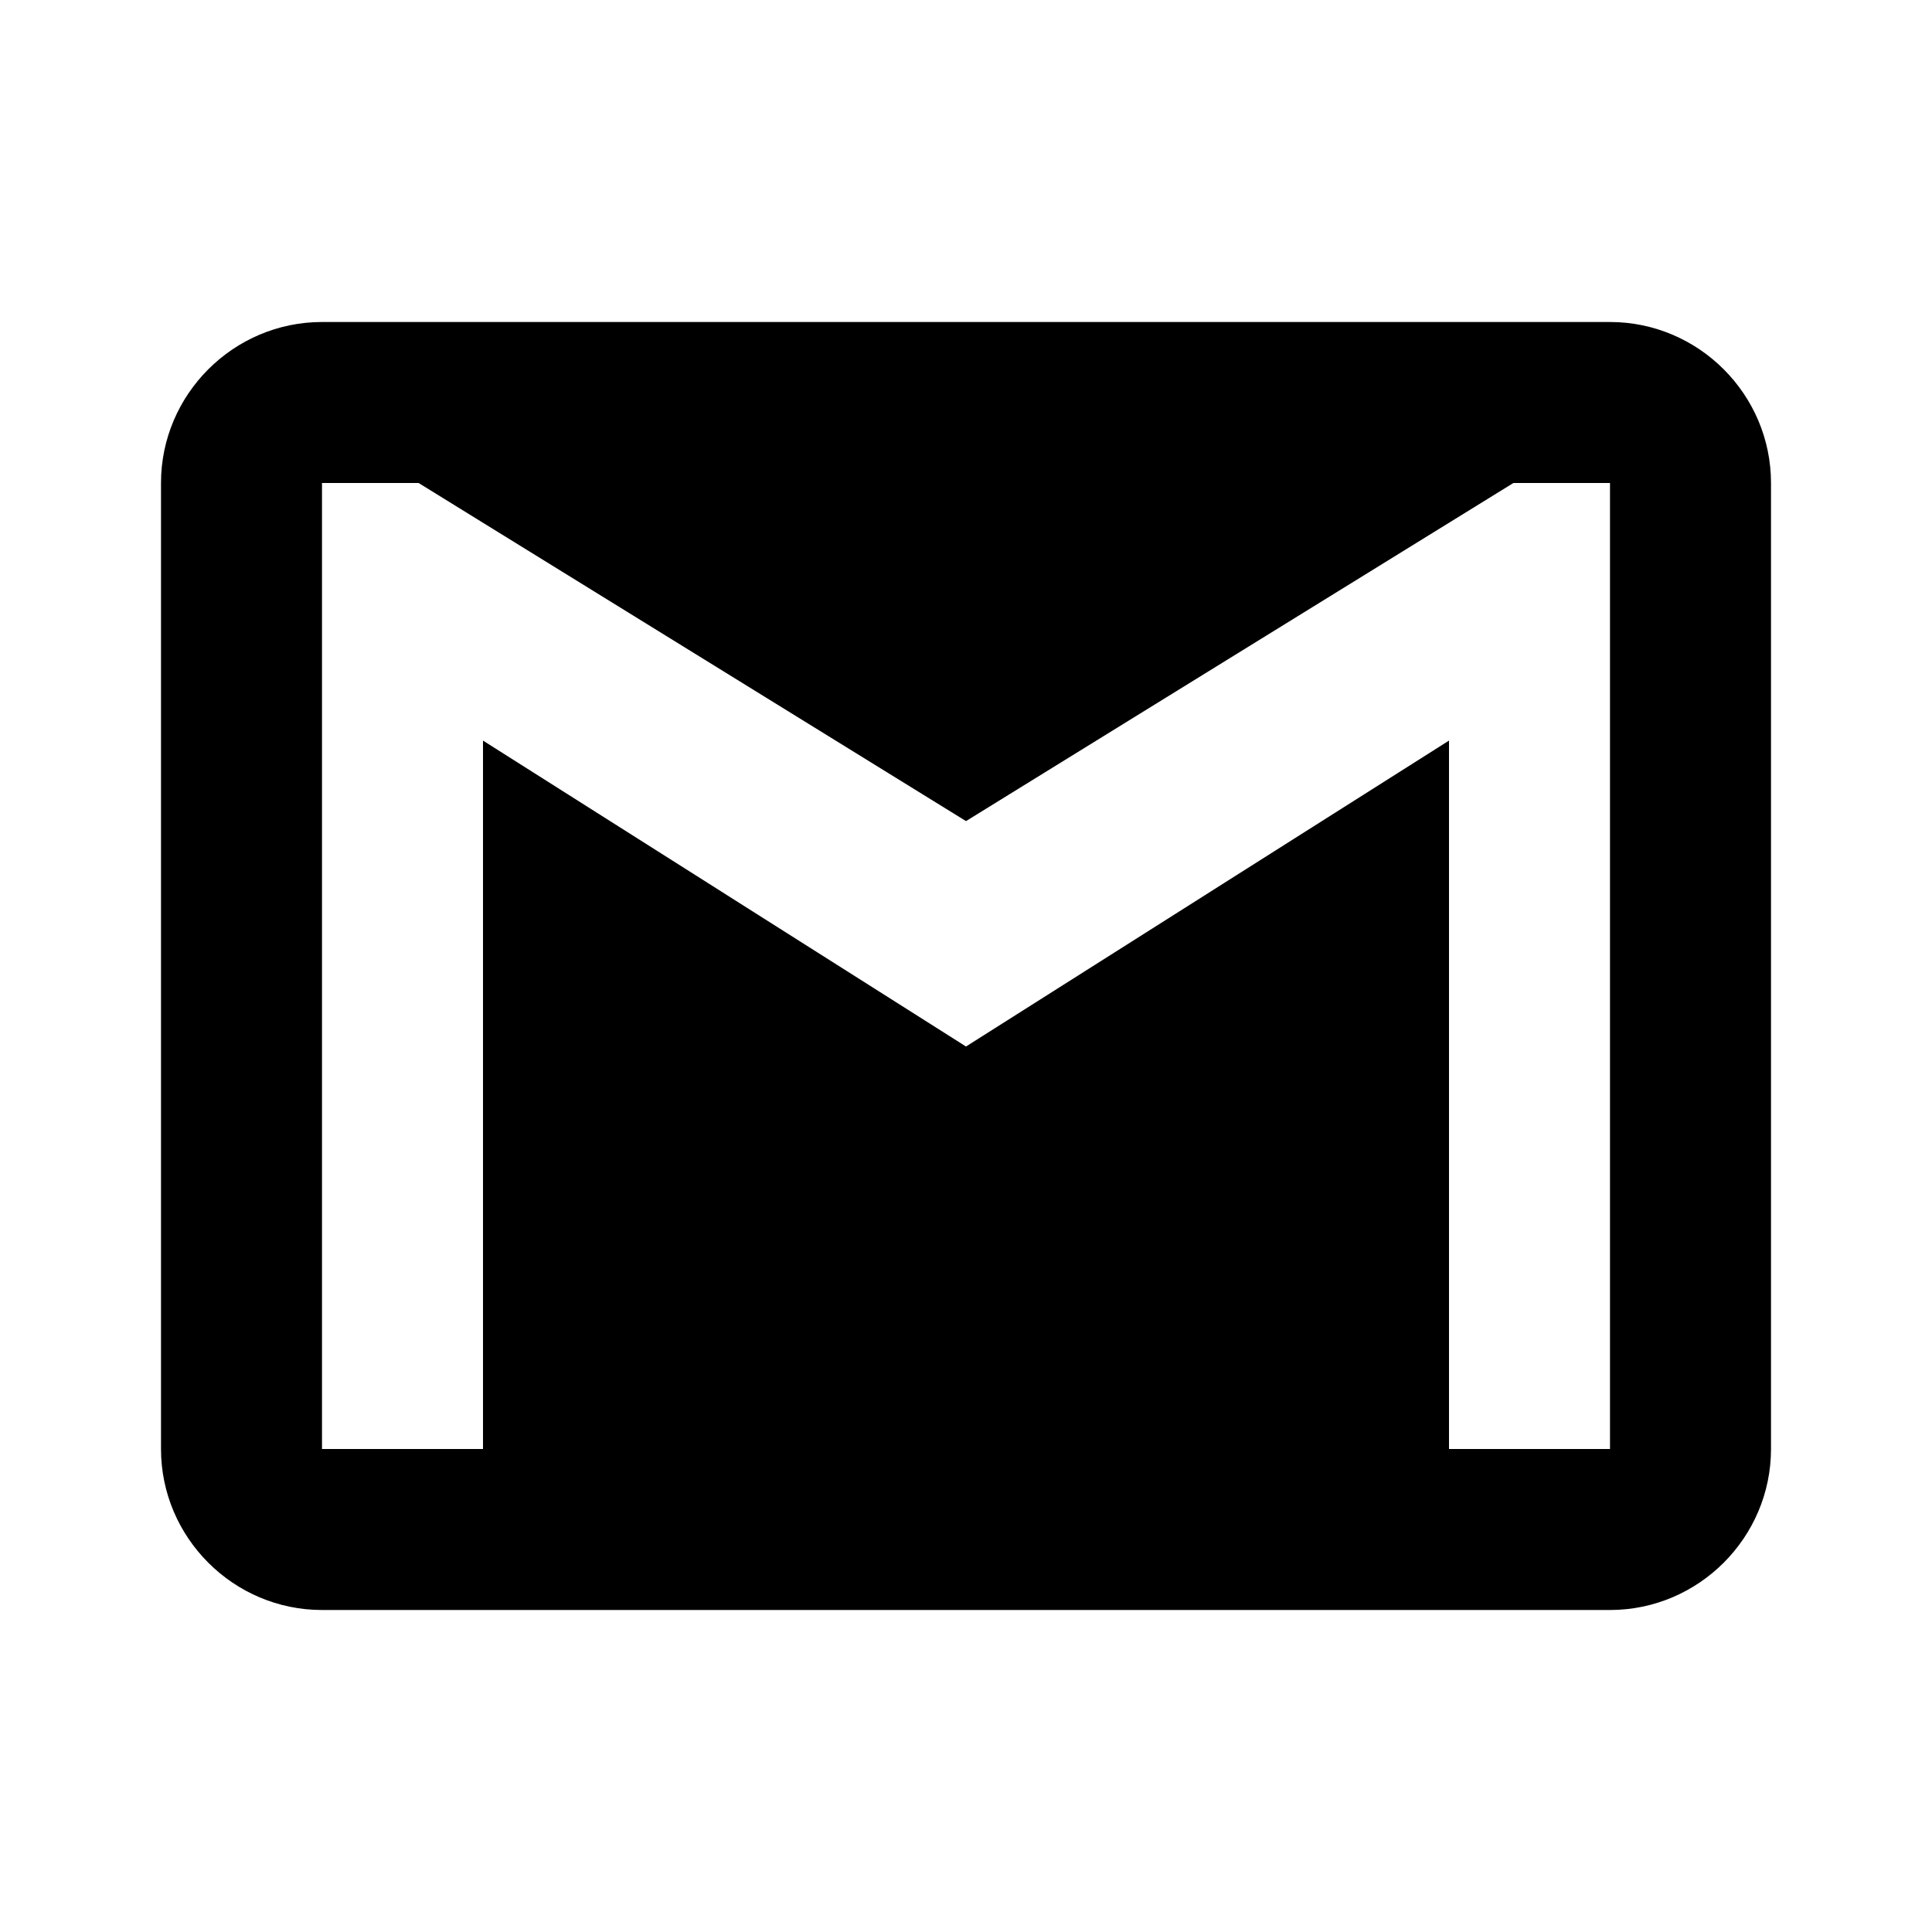
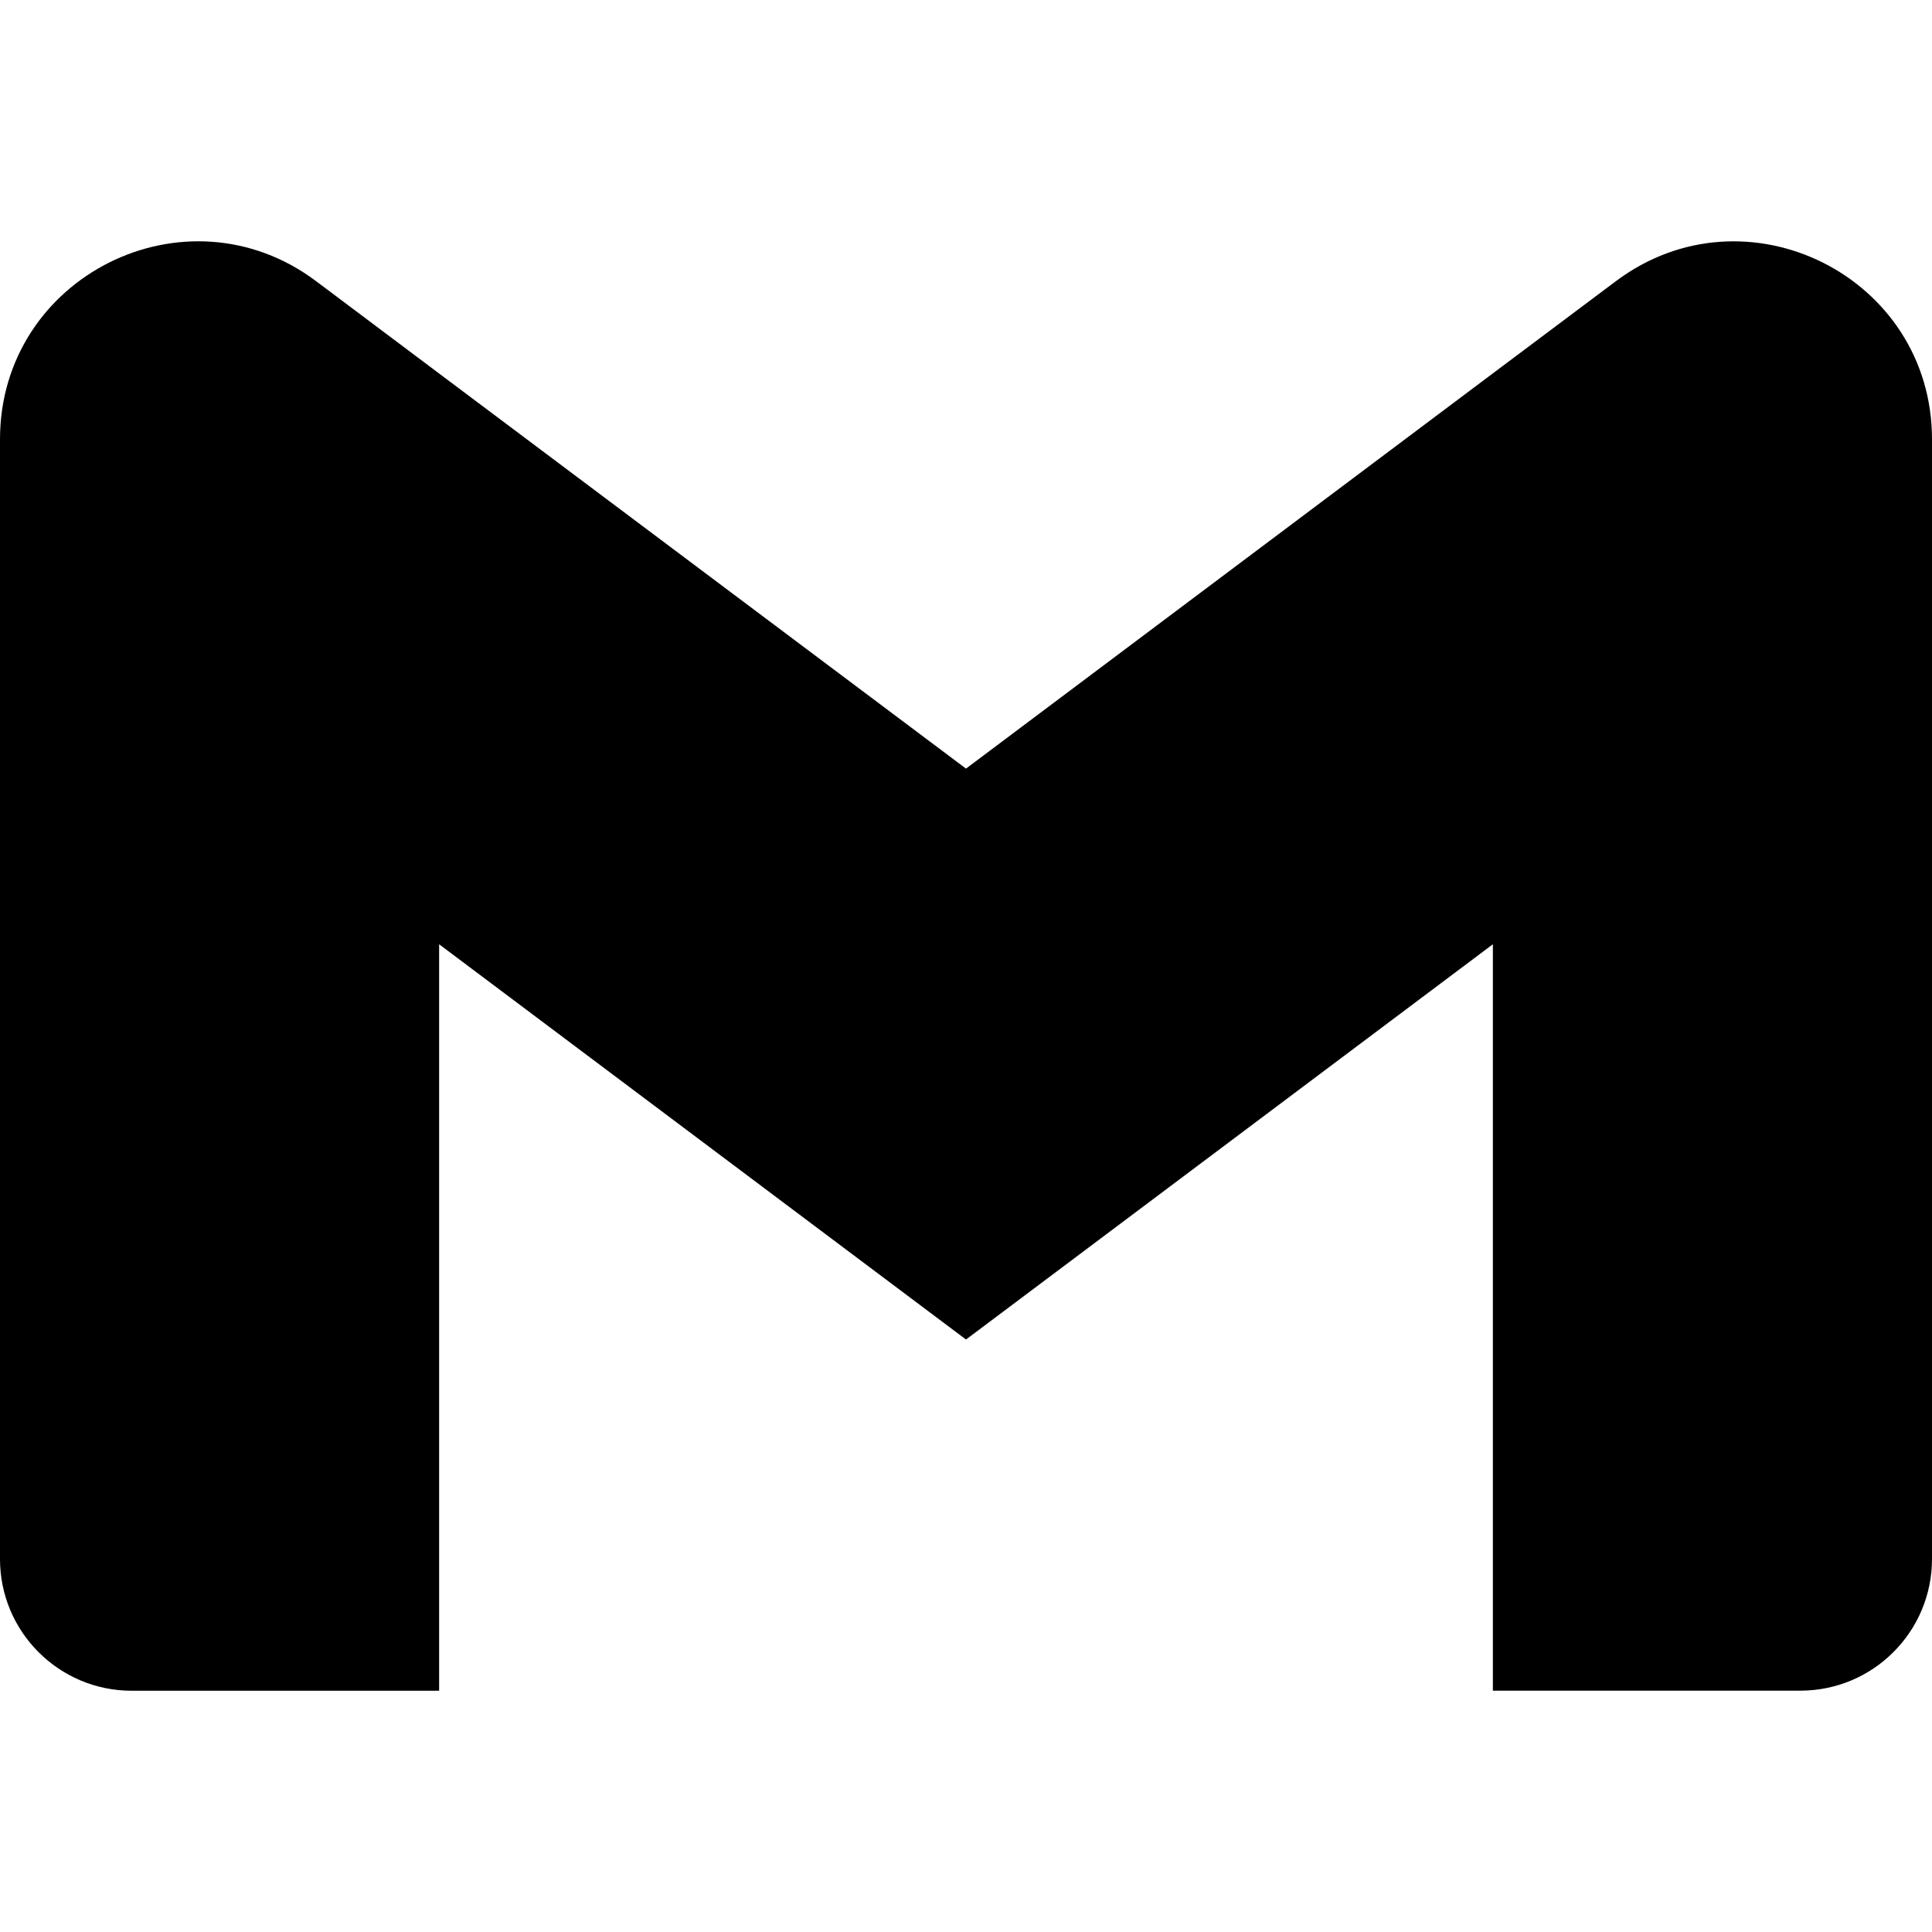
- <svg xmlns="http://www.w3.org/2000/svg" class="prefix__icon" viewBox="0 0 1024 1024" width="200" height="200">
-   <path d="M853.333 170.667H170.667c-46.934 0-85.334 38.4-85.334 85.333v512c0 46.933 38.4 85.333 85.334 85.333h682.666c46.934 0 85.334-38.4 85.334-85.333V256c0-46.933-38.4-85.333-85.334-85.333zm0 597.333H768V392.533L512 554.667 256 392.533V768h-85.333V256h51.2L512 435.2 802.133 256h51.2v512z" />
+ <svg xmlns="http://www.w3.org/2000/svg" viewBox="0 0 24 24">
+   <path d="M24 5.457v13.909c0 .904-.732 1.636-1.636 1.636h-3.819V11.73L12 16.64l-6.545-4.91v9.273H1.636A1.636 1.636 0 010 19.366V5.457c0-2.023 2.309-3.178 3.927-1.964L5.455 4.64 12 9.548l6.545-4.91 1.528-1.145C21.69 2.28 24 3.434 24 5.457z" />
</svg>
